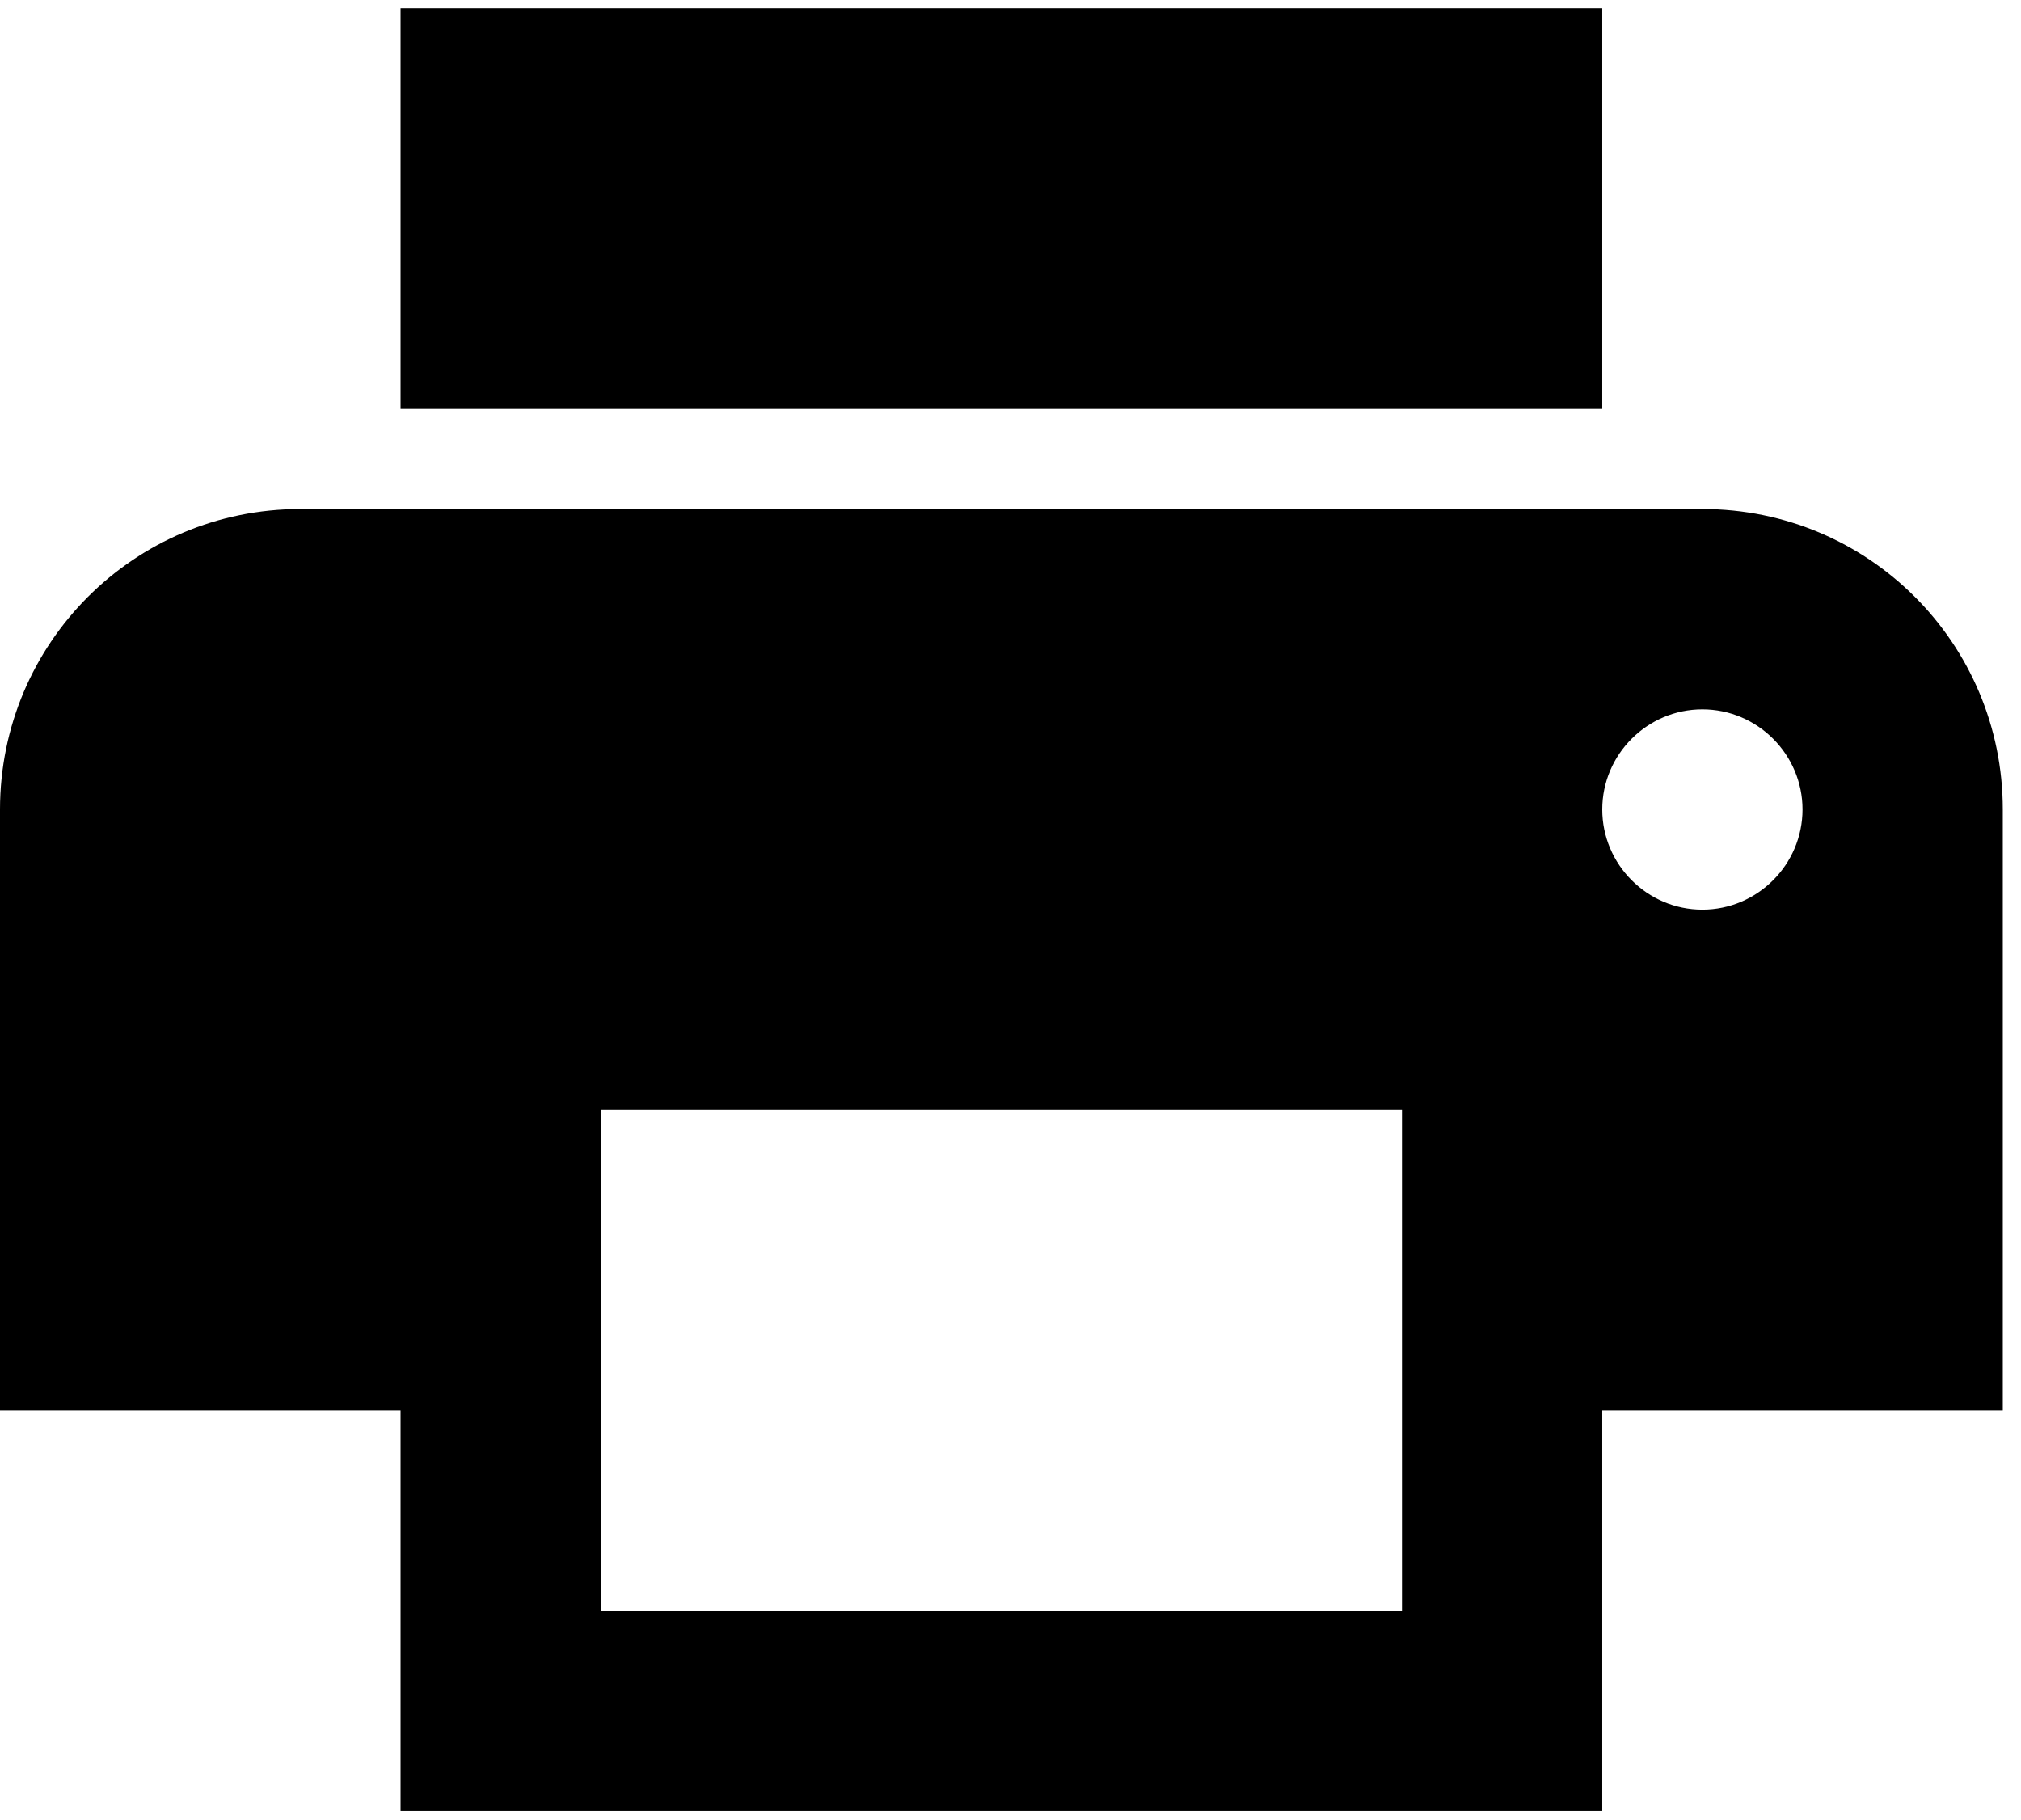
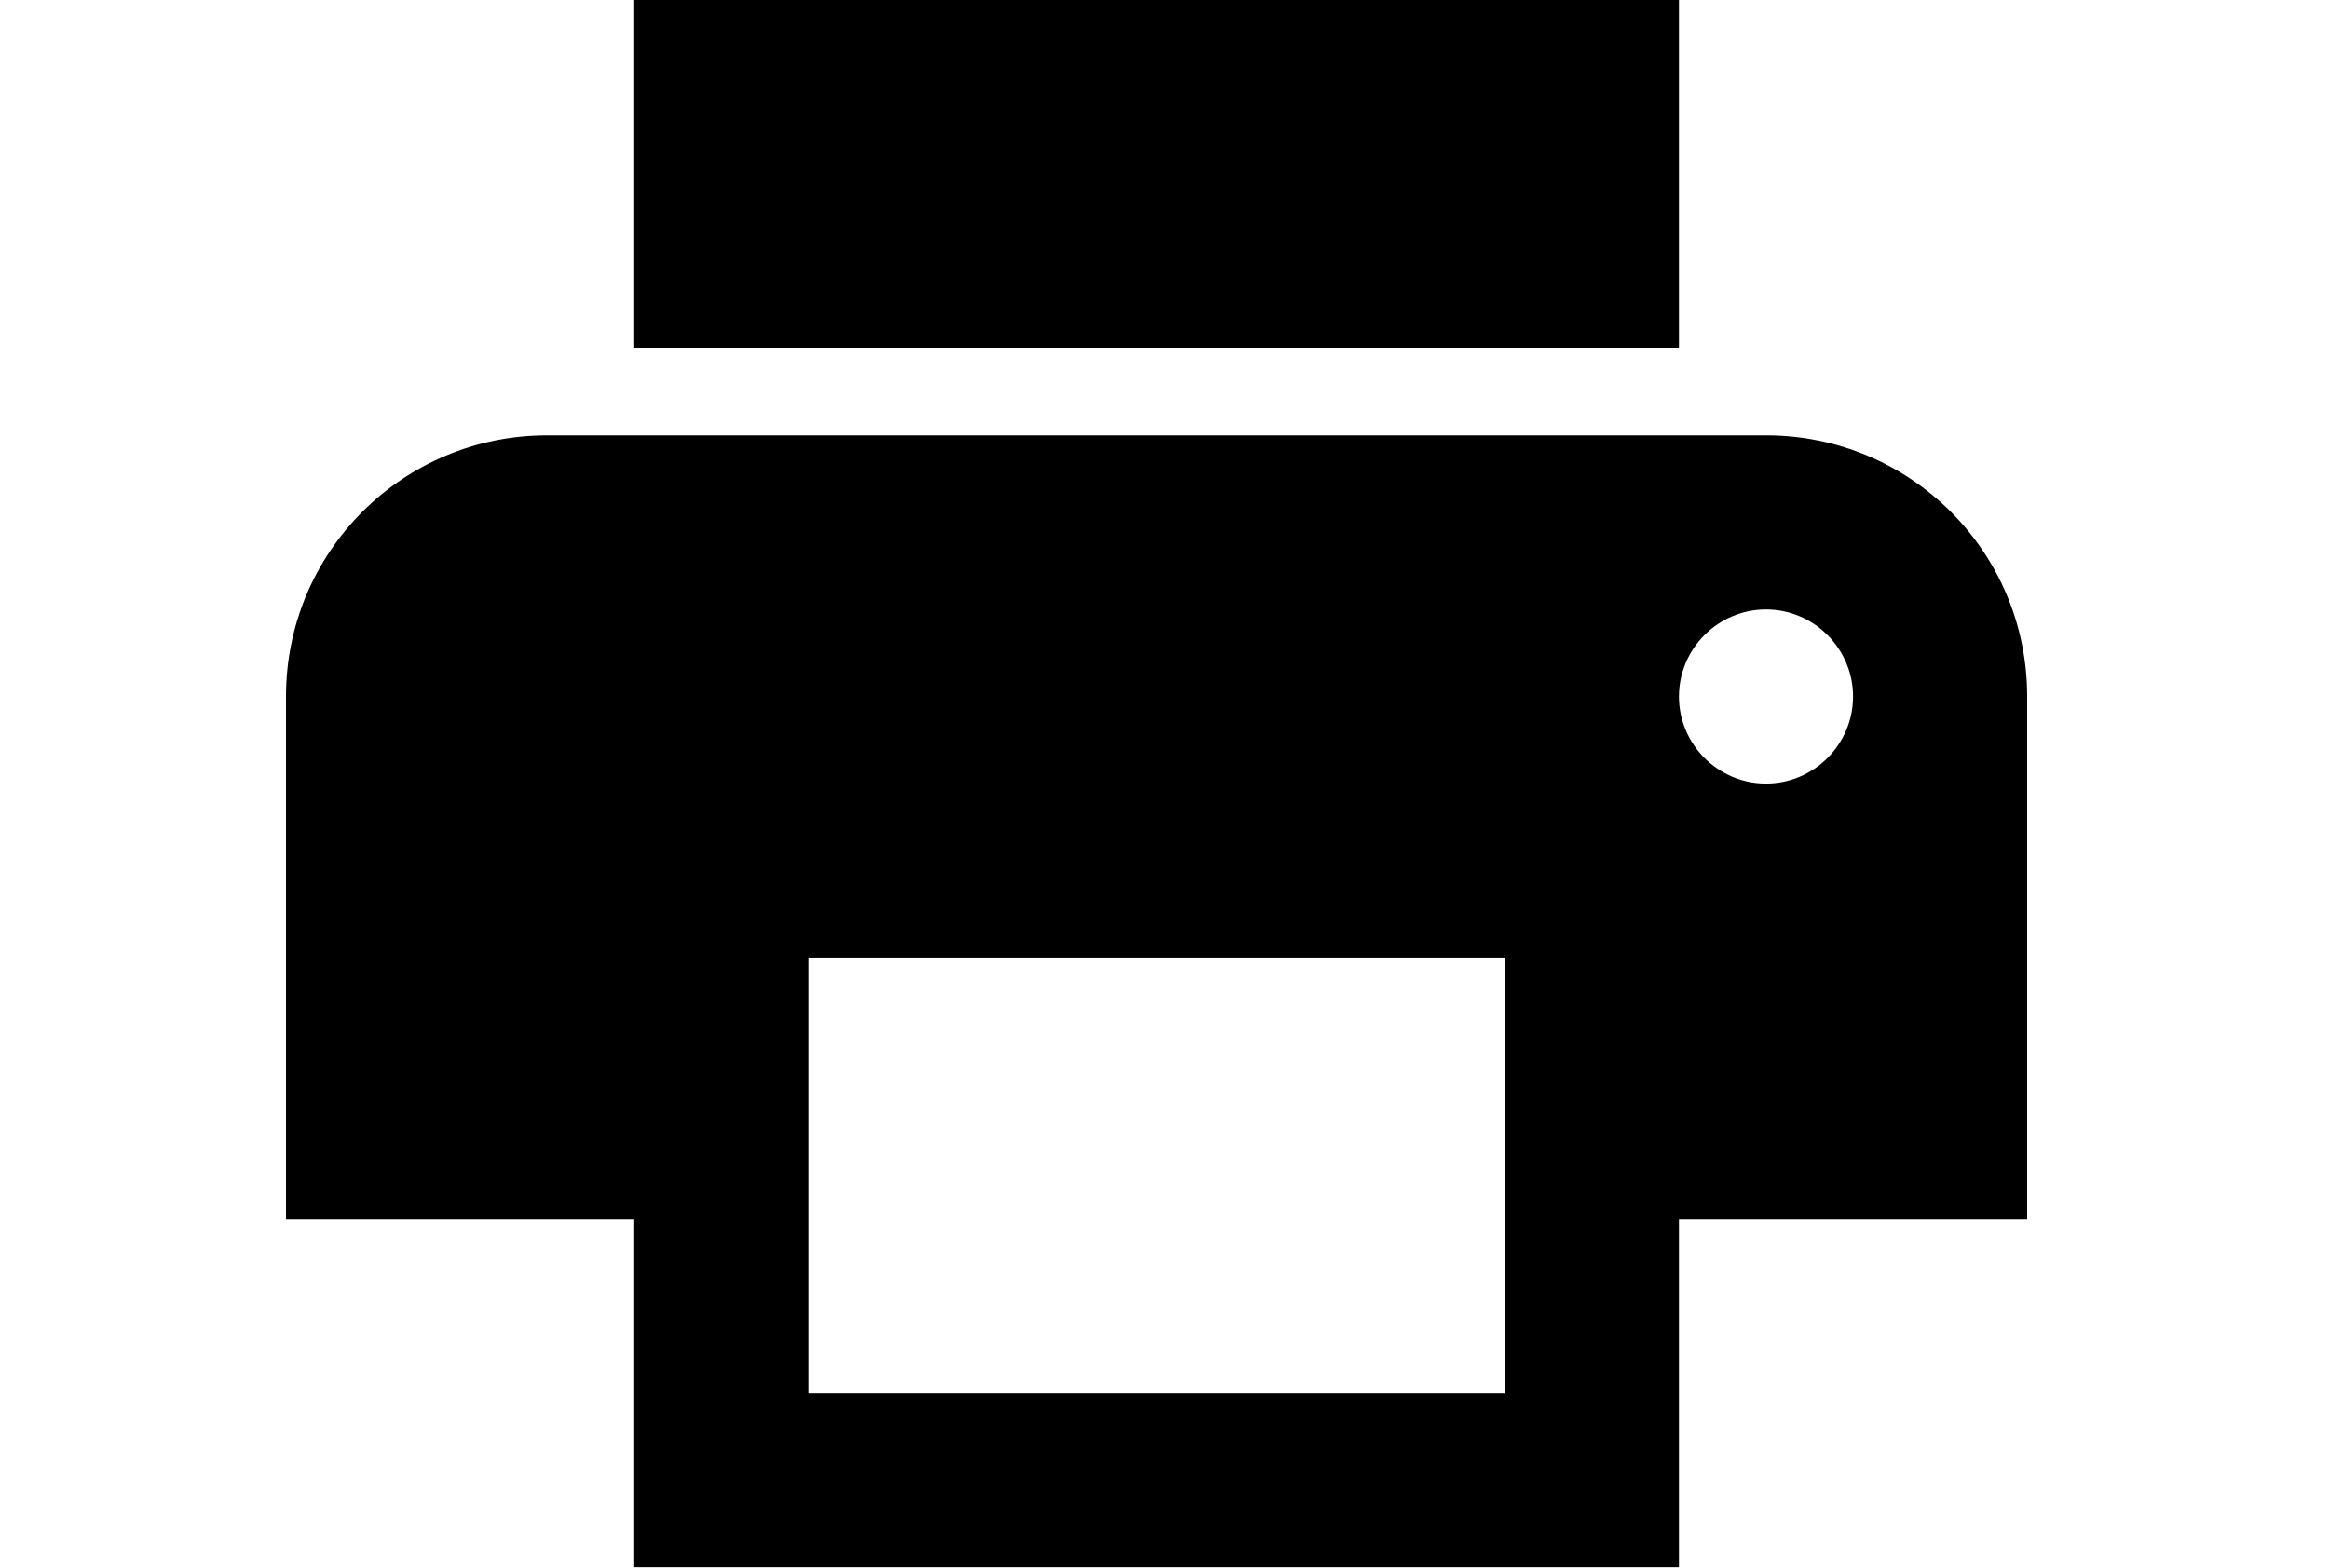
- <svg xmlns="http://www.w3.org/2000/svg" x="0px" y="0px" width="73.33px" height="66px" viewBox="0 0 74 66" fill="none">
+ <svg xmlns="http://www.w3.org/2000/svg" x="0px" y="0px" width="102px" height="68.63px" viewBox="0 0 74 66" fill="none">
  <path d="M62.333 18.333H11C4.913 18.333 0 23.247 0 29.333V51.333H14.667V66H58.667V51.333H73.333V29.333C73.333 23.247 68.42 18.333 62.333 18.333ZM51.333 58.667H22V40.333H51.333V58.667ZM62.333 33C60.317 33 58.667 31.35 58.667 29.333C58.667 27.317 60.317 25.667 62.333 25.667C64.35 25.667 66 27.317 66 29.333C66 31.35 64.35 33 62.333 33ZM58.667 0H14.667V14.667H58.667V0Z" fill="black" />
</svg>
